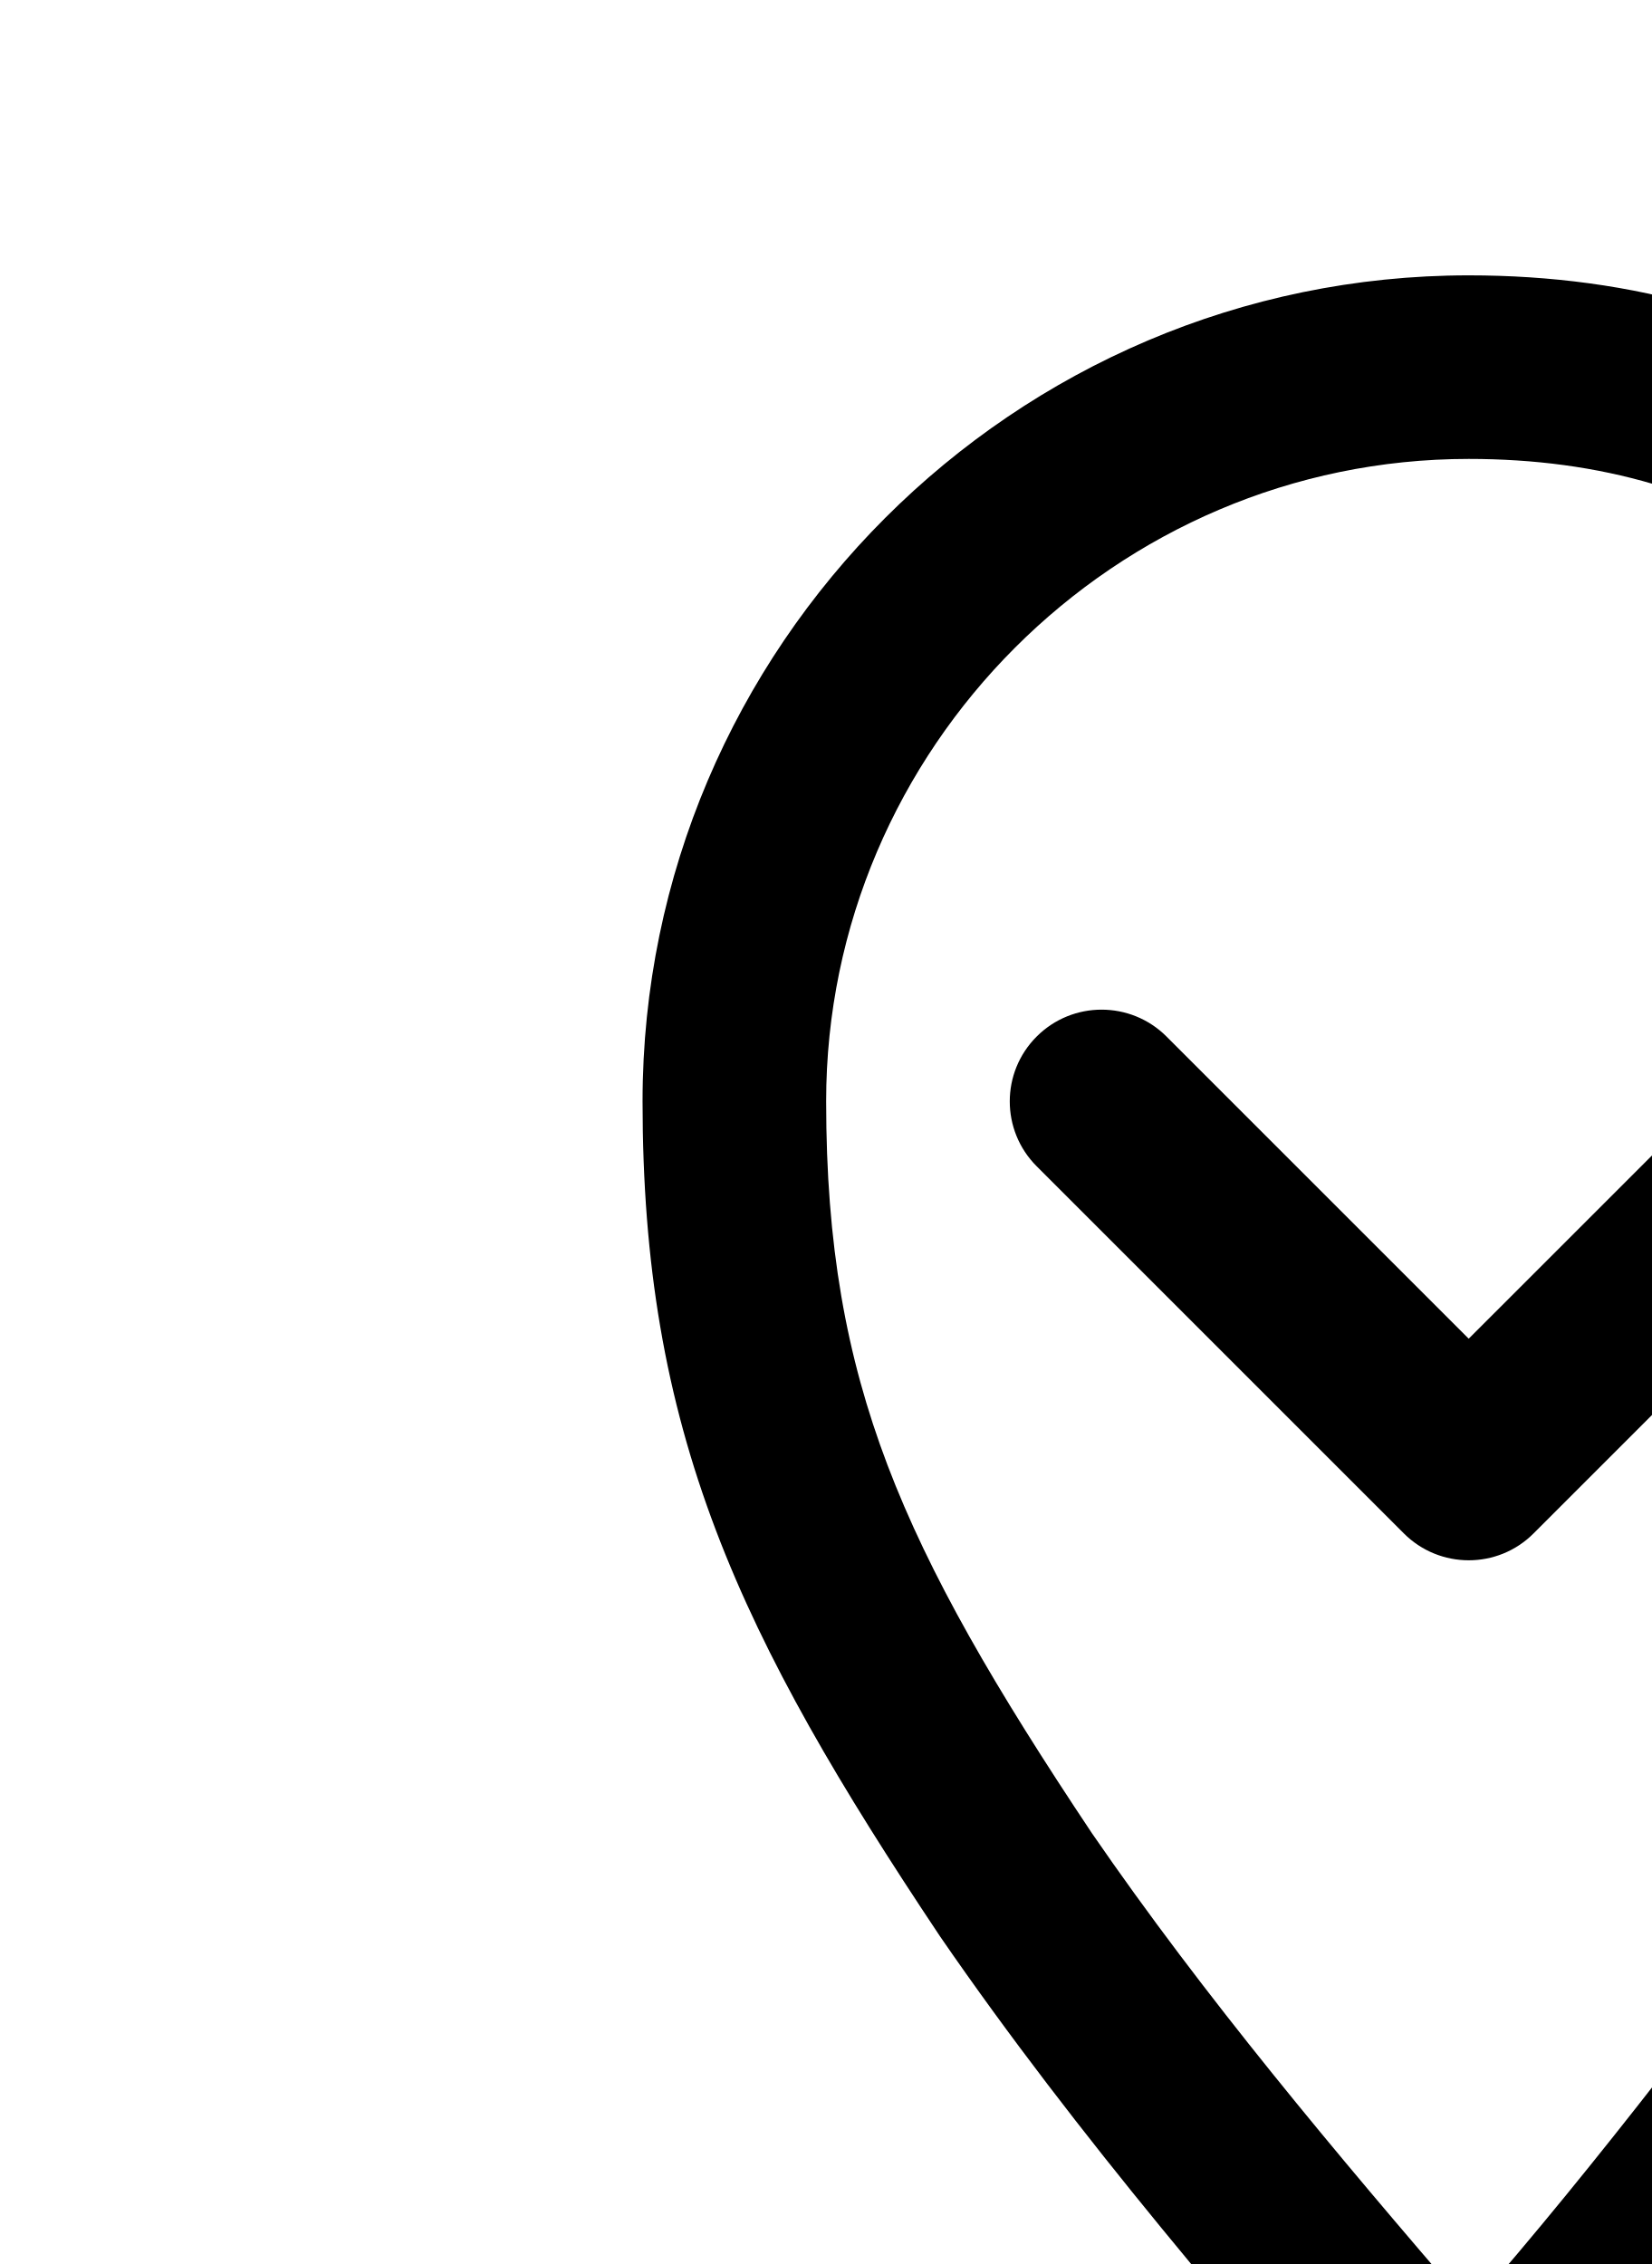
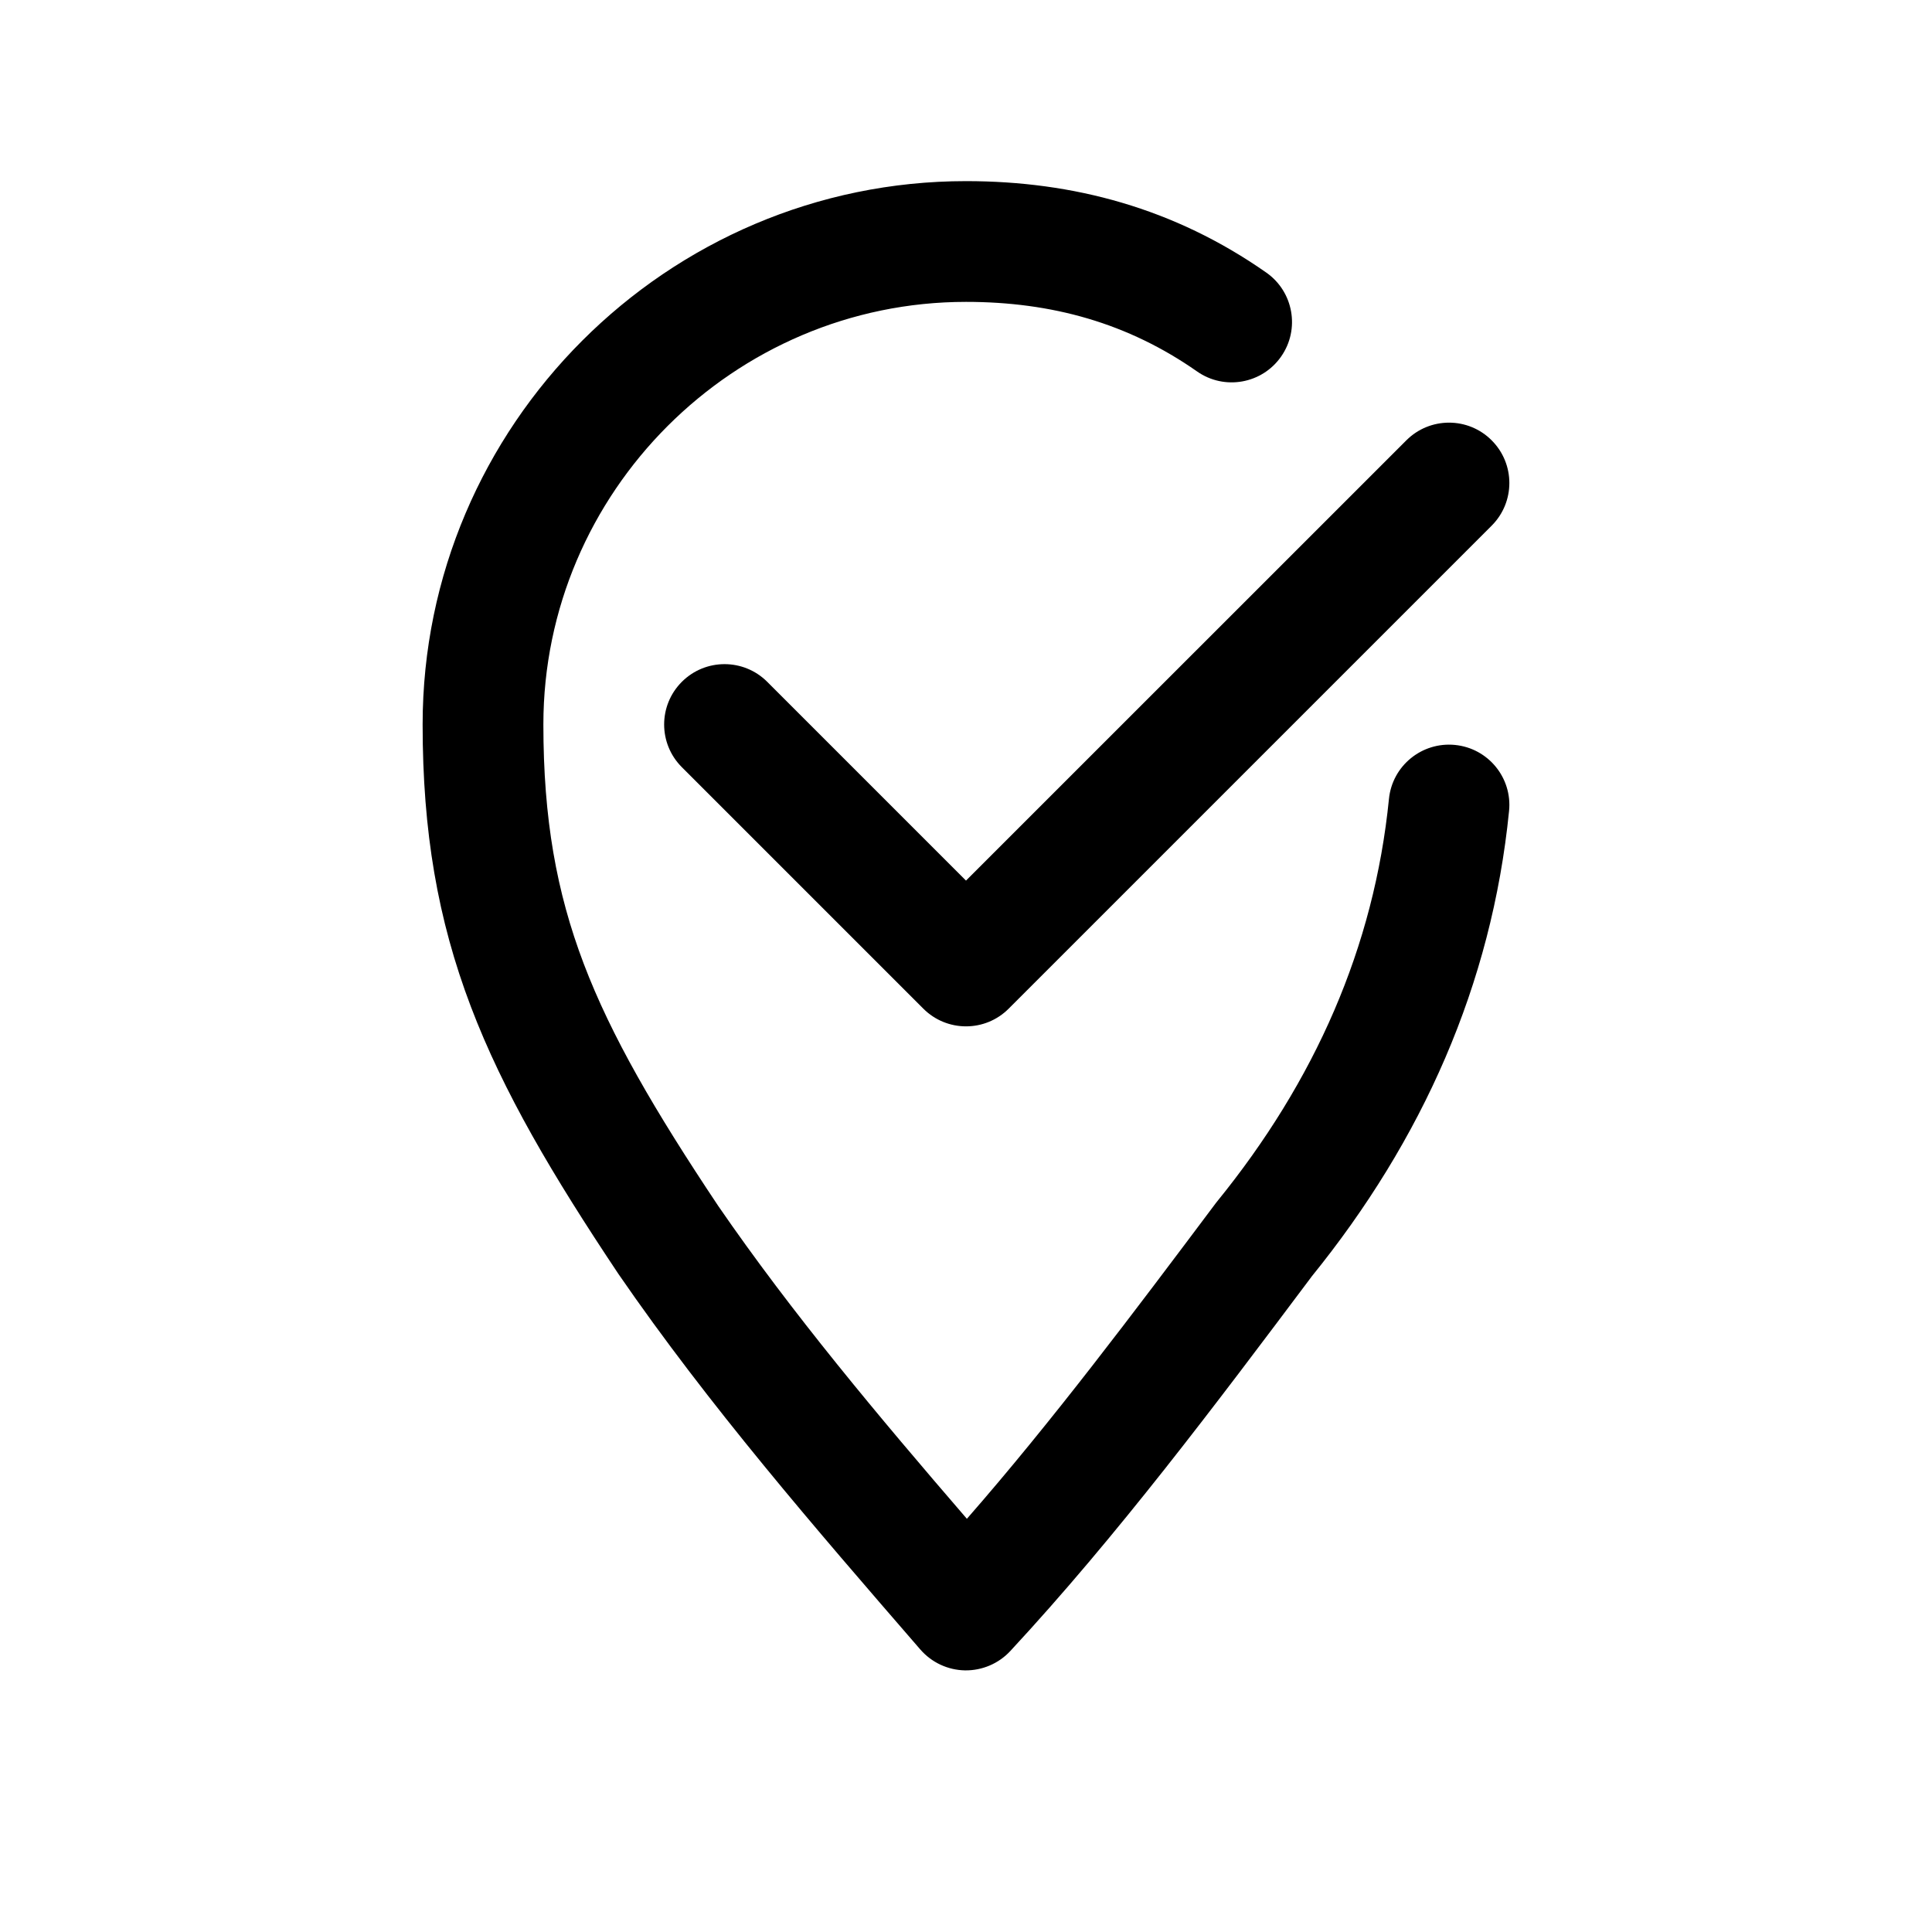
- <svg>
+ <svg xmlns="http://www.w3.org/2000/svg" width="24" height="24" viewBox="0 0 24 24">
  <path fill-rule="evenodd" clip-rule="evenodd" d="M5.25 9C5.25 5.286 8.286 2.25 12 2.25C13.334 2.25 14.589 2.587 15.73 3.386C16.069 3.623 16.152 4.091 15.914 4.43C15.677 4.769 15.209 4.852 14.87 4.614C14.011 4.013 13.066 3.75 12 3.75C9.114 3.75 6.75 6.114 6.75 9C6.75 10.172 6.913 11.08 7.251 11.971C7.595 12.876 8.13 13.793 8.921 14.979C9.84 16.315 10.905 17.584 12.011 18.867C13.07 17.656 14.075 16.317 15.1 14.95C15.106 14.942 15.112 14.935 15.118 14.927C16.336 13.428 17.07 11.764 17.254 9.925C17.295 9.513 17.663 9.213 18.075 9.254C18.487 9.295 18.788 9.662 18.746 10.075C18.531 12.232 17.668 14.163 16.291 15.861L16.287 15.867C15.096 17.455 13.876 19.081 12.55 20.51C12.405 20.666 12.2 20.753 11.987 20.75C11.774 20.746 11.573 20.652 11.433 20.491L11.419 20.475C10.129 18.986 8.806 17.459 7.682 15.825L7.676 15.816L7.676 15.816C6.868 14.605 6.255 13.573 5.849 12.504C5.437 11.42 5.25 10.328 5.25 9ZM18.53 5.47C18.823 5.763 18.823 6.237 18.53 6.53L12.53 12.53C12.238 12.823 11.763 12.823 11.47 12.53L8.47 9.53C8.177 9.237 8.177 8.763 8.47 8.47C8.763 8.177 9.238 8.177 9.531 8.47L12 10.939L17.47 5.47C17.763 5.177 18.238 5.177 18.53 5.47Z" />
</svg>
